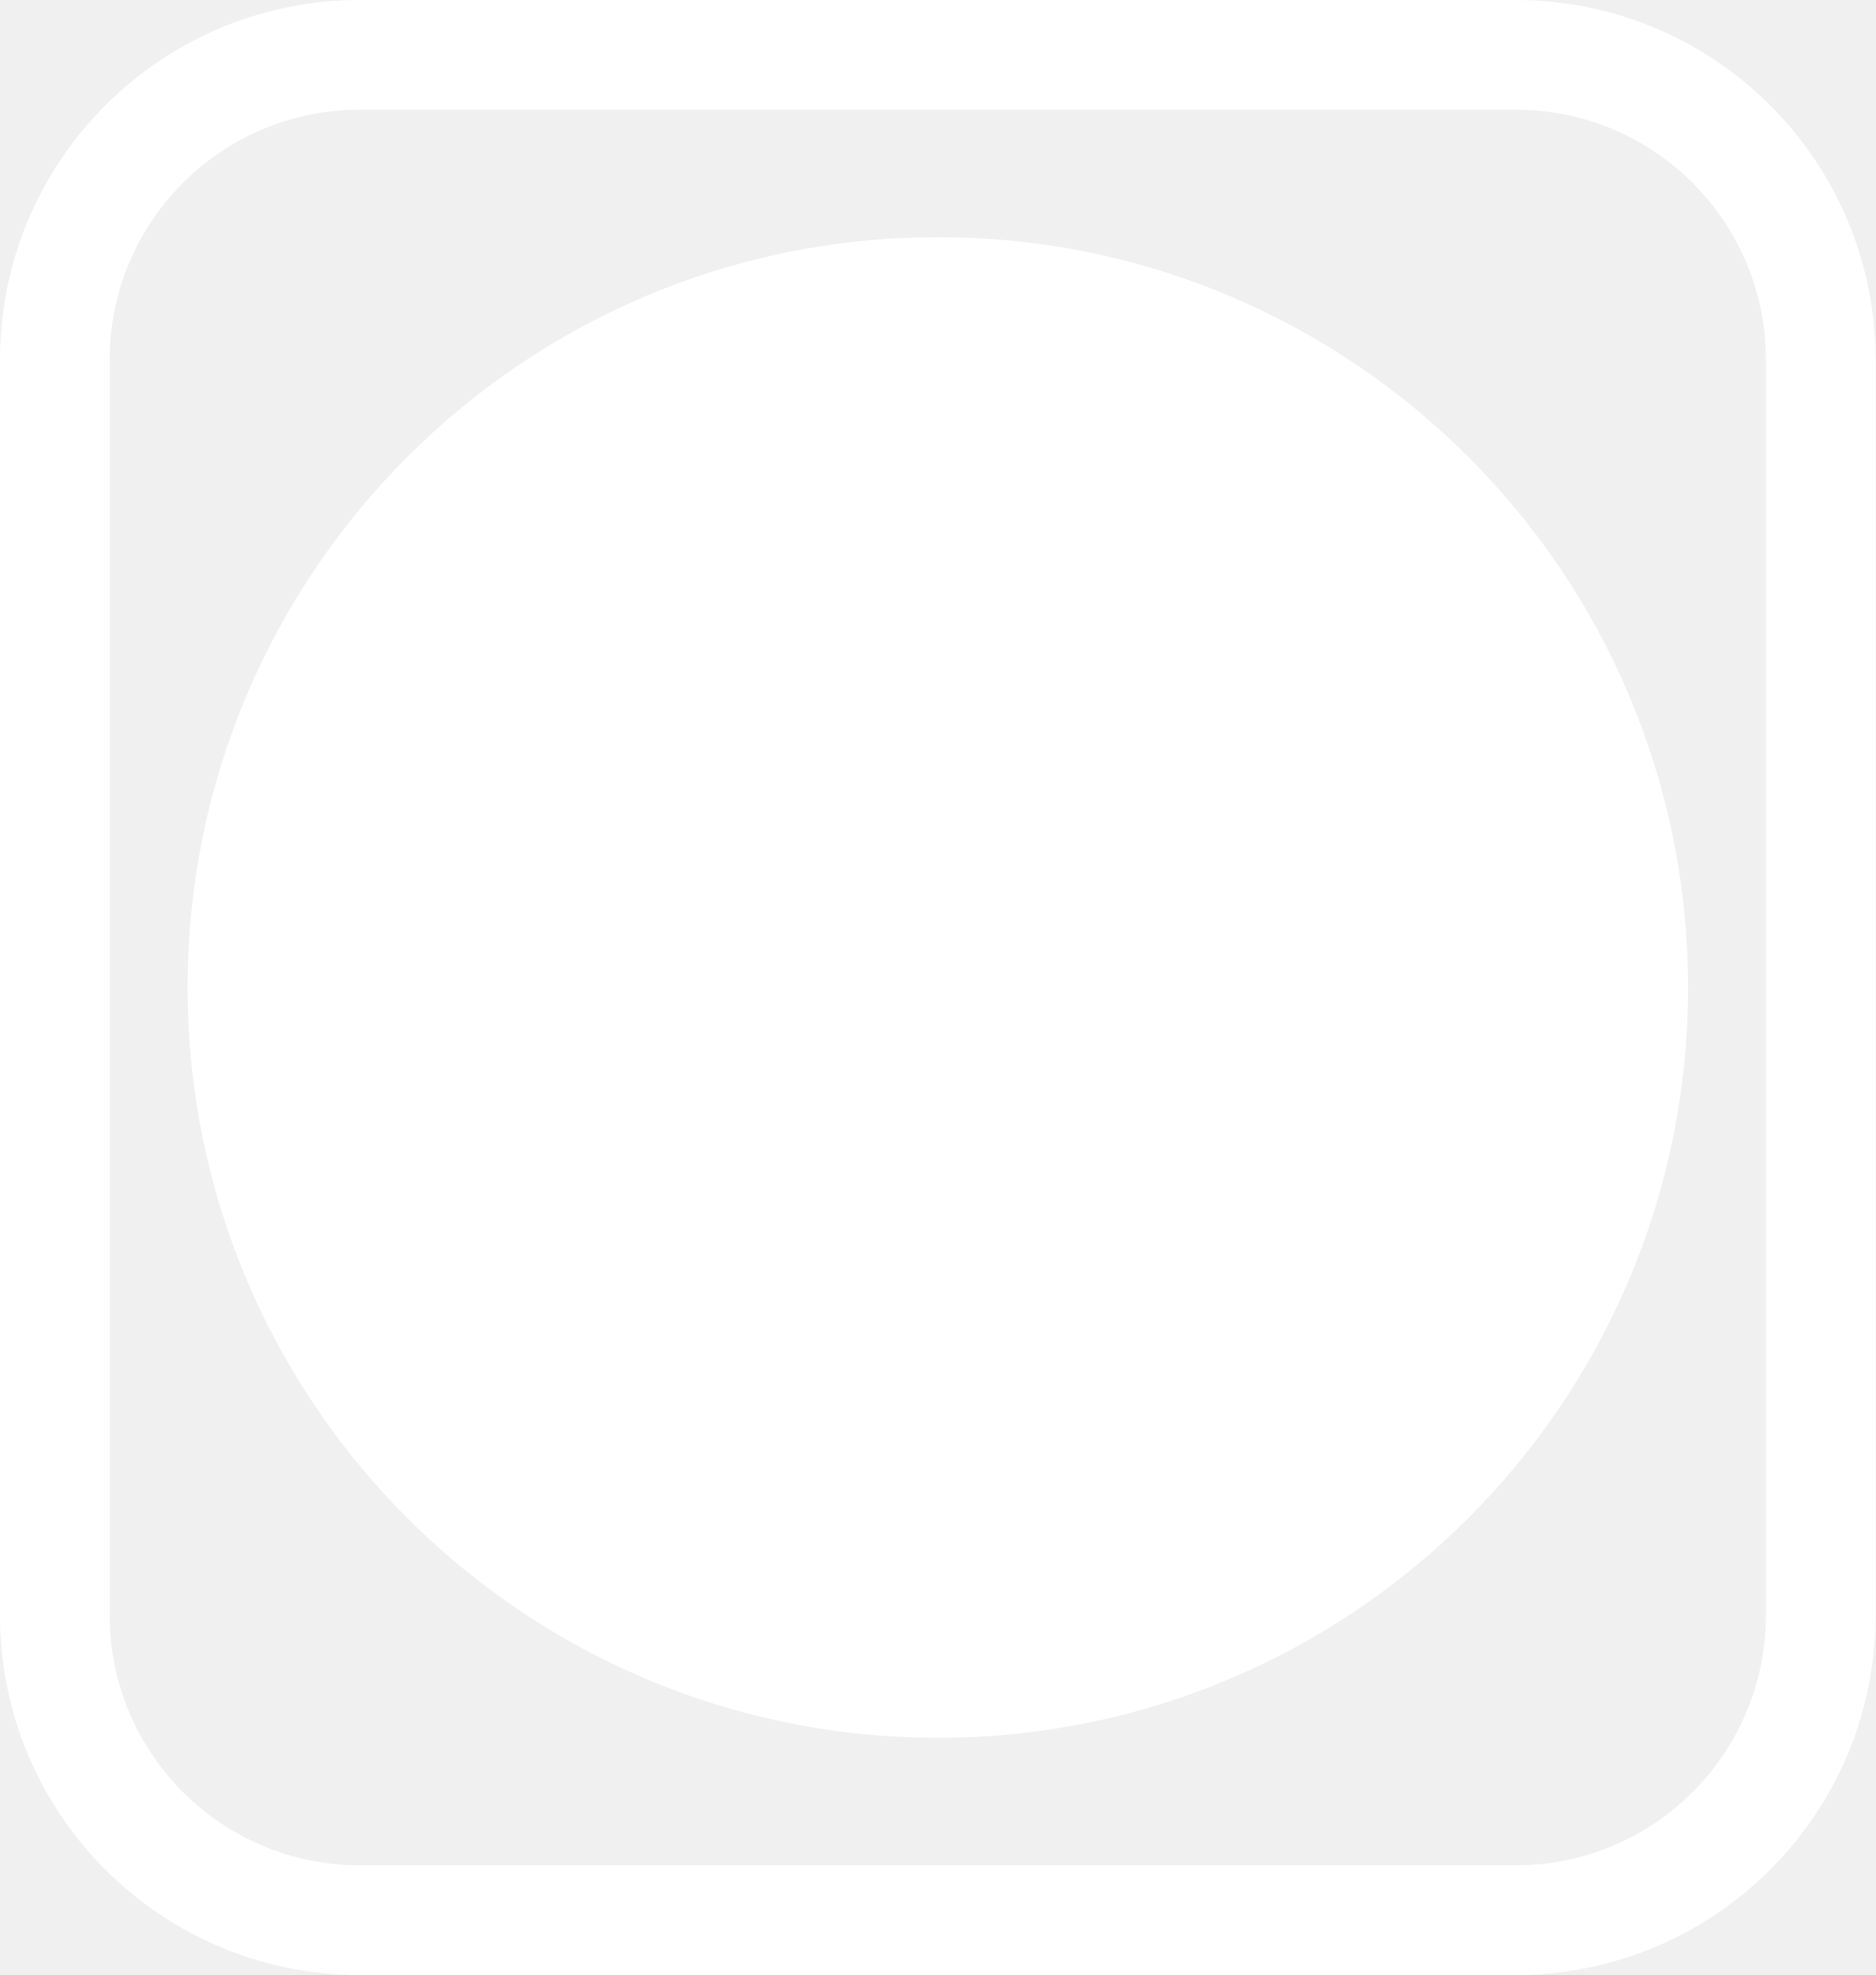
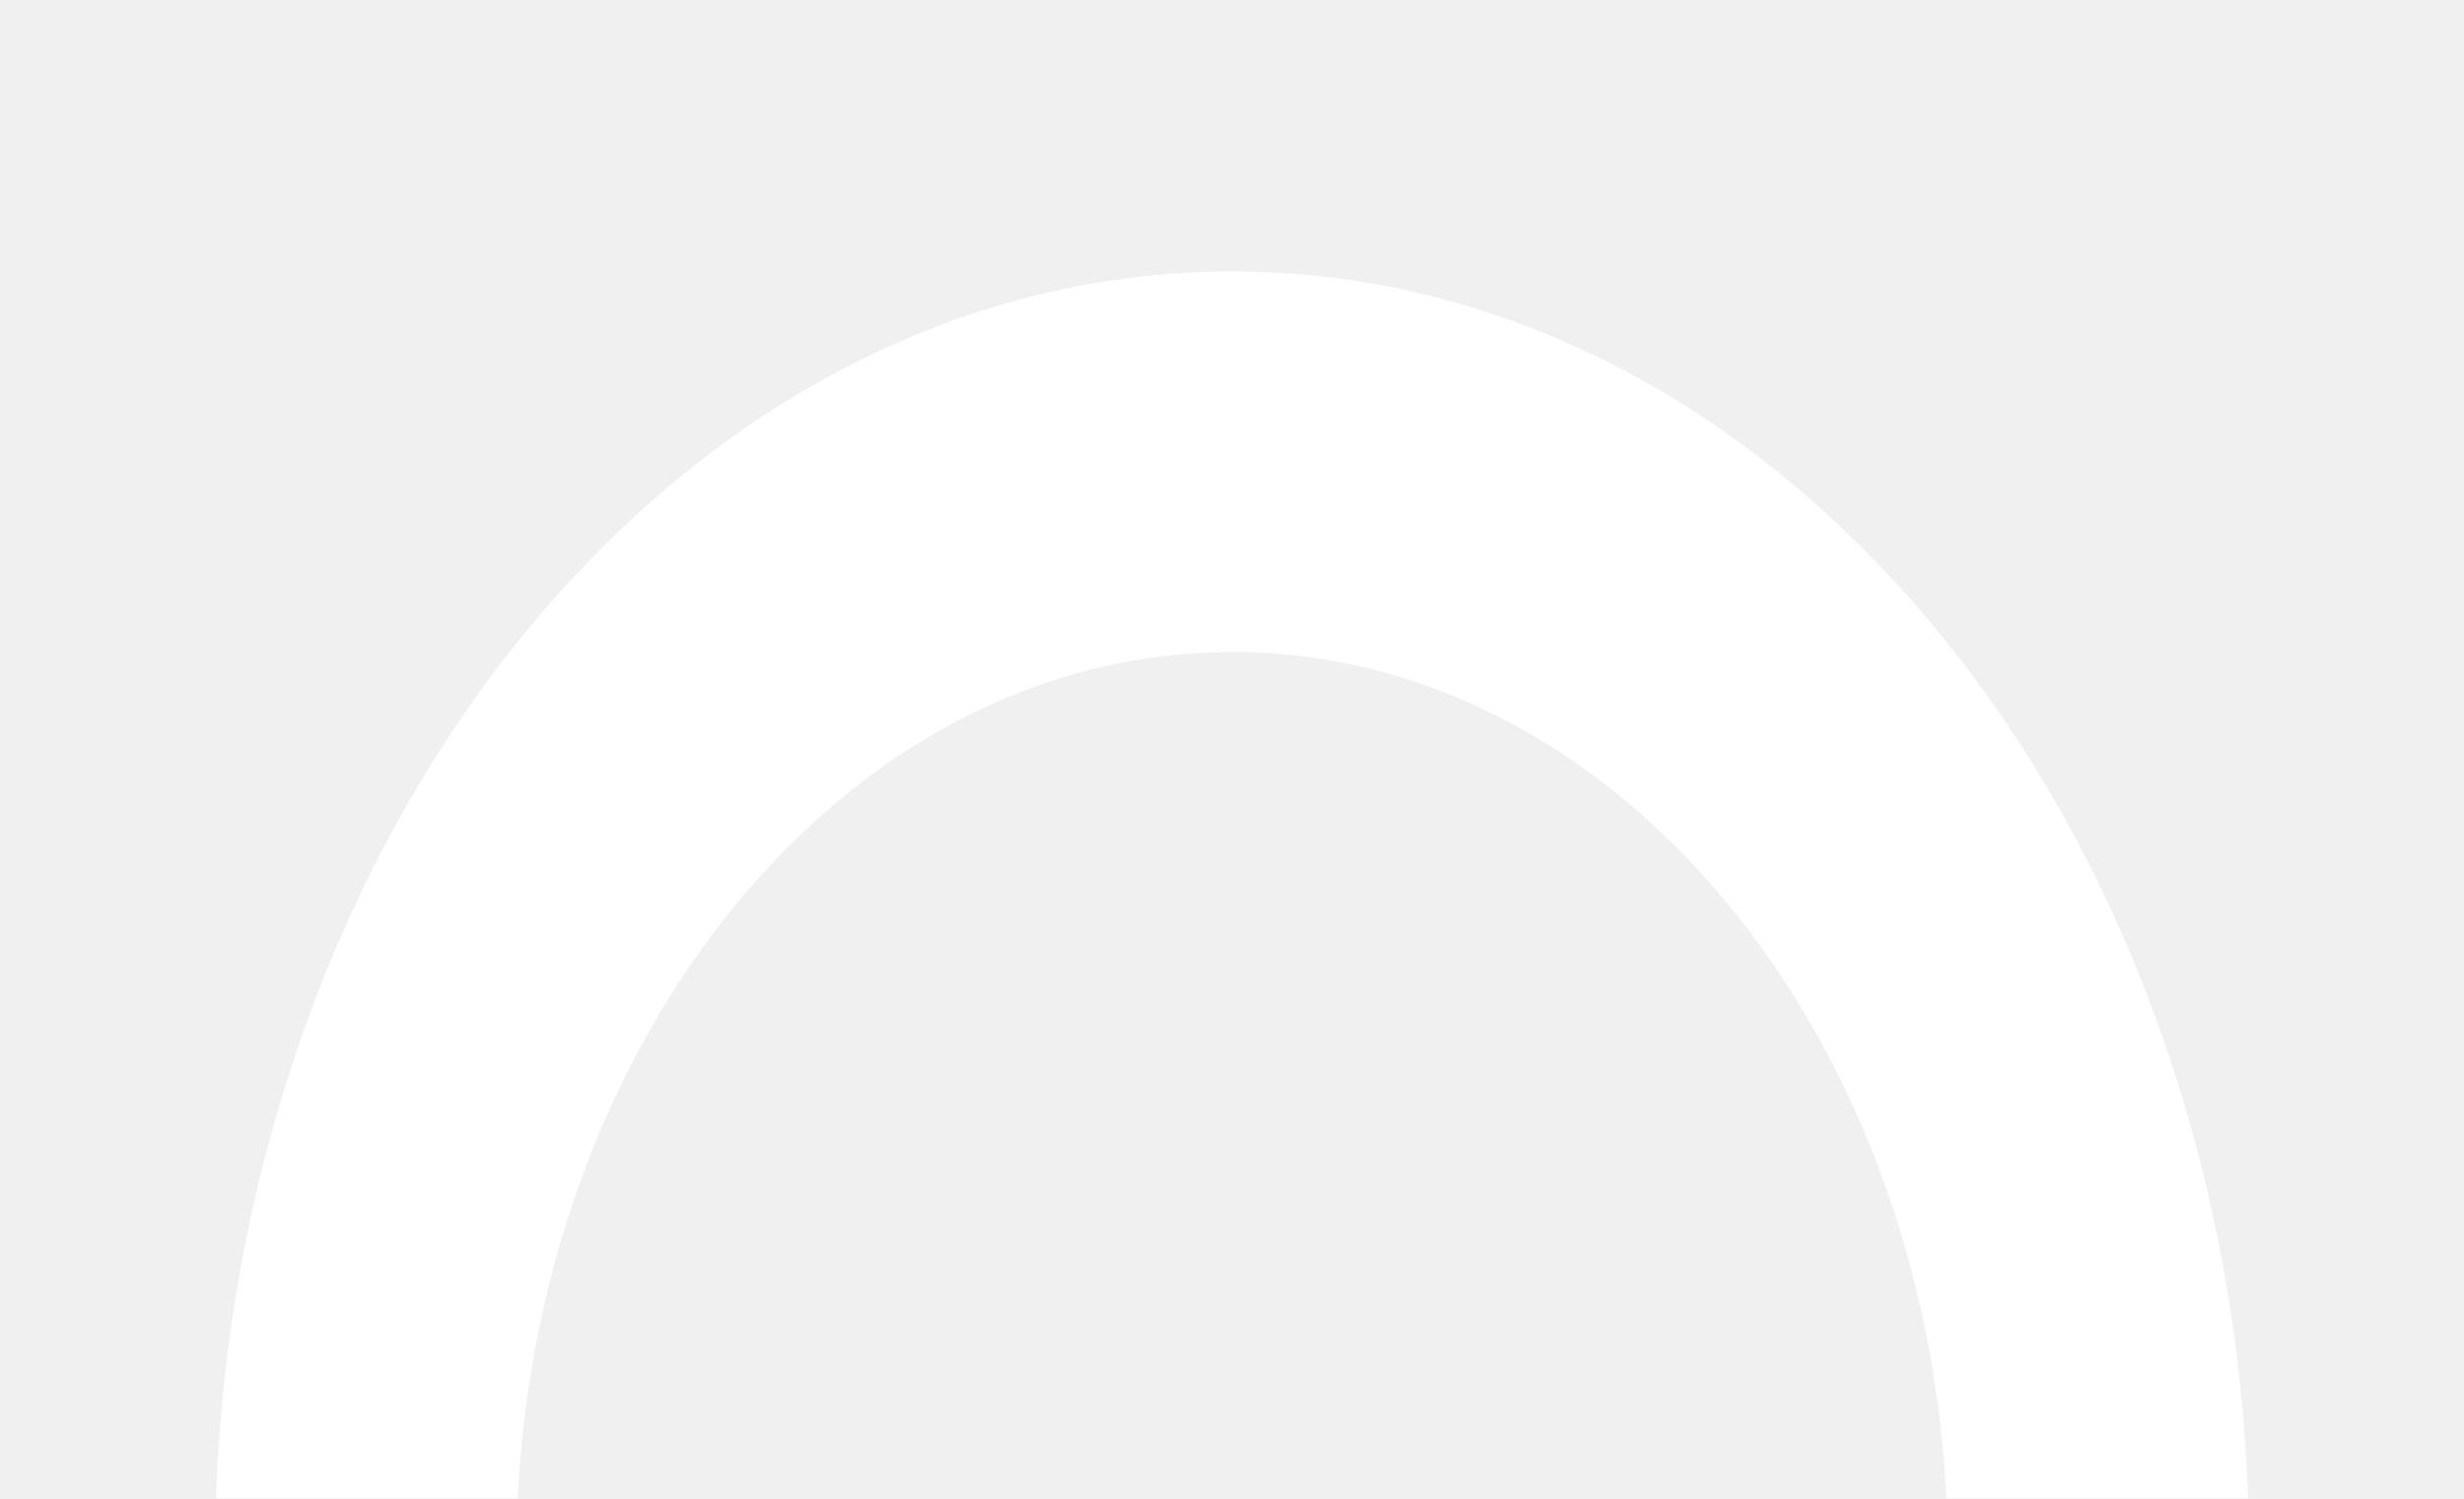
- <svg xmlns="http://www.w3.org/2000/svg" width="50mm" height="52.643mm" viewBox="0 0 50 52.643" version="1.1" id="svg1">
-   <defs id="defs1" />
-   <g id="layer1" transform="translate(-119.6844,-49.63189)">
-     <rect style="fill:none;stroke:#ffffff;stroke-width:2.924;stroke-linecap:round;stroke-linejoin:round;stroke-miterlimit:10.1;stroke-dasharray:none" id="rect1" width="47.076" height="49.719" x="121.146" y="51.094" ry="8.128" />
-     <ellipse style="fill:#ffffff;stroke:#ffffff;stroke-width:2.458;stroke-linecap:round;stroke-linejoin:round;stroke-miterlimit:10.1;stroke-dasharray:none" id="path1-7-0" cx="144.685" cy="75.953" rx="18.771" ry="18.771" />
+ <svg xmlns="http://www.w3.org/2000/svg" width="58.211mm" height="35.402mm" viewBox="0 0 58.211 35.402" version="1.1" id="svg1">
+   <defs id="defs1">
+     <clipPath clipPathUnits="userSpaceOnUse" id="clipPath3">
+       <rect style="fill:none;stroke:#ffffff;stroke-width:2;stroke-linecap:square;stroke-linejoin:miter;stroke-miterlimit:0;stroke-dasharray:none" id="rect3" width="57.863" height="37.327" x="9.041" y="30.352" ry="17.378" rx="0" />
+     </clipPath>
+   </defs>
+   <g id="layer1" transform="translate(-86.79365,-68.62429)">
+     <g id="g3" clip-path="url(#clipPath3)" transform="matrix(1.455282,0,0,1.838382,61.79547,-20.39334)">
+       <ellipse style="fill:none;stroke:#ffffff;stroke-width:4.891;stroke-linecap:round;stroke-linejoin:round;stroke-miterlimit:10.1;stroke-dasharray:none" id="path2-1" cx="-37.178" cy="68.422" rx="14.066" ry="14.066" transform="scale(-1,1)" />
+     </g>
  </g>
</svg>
